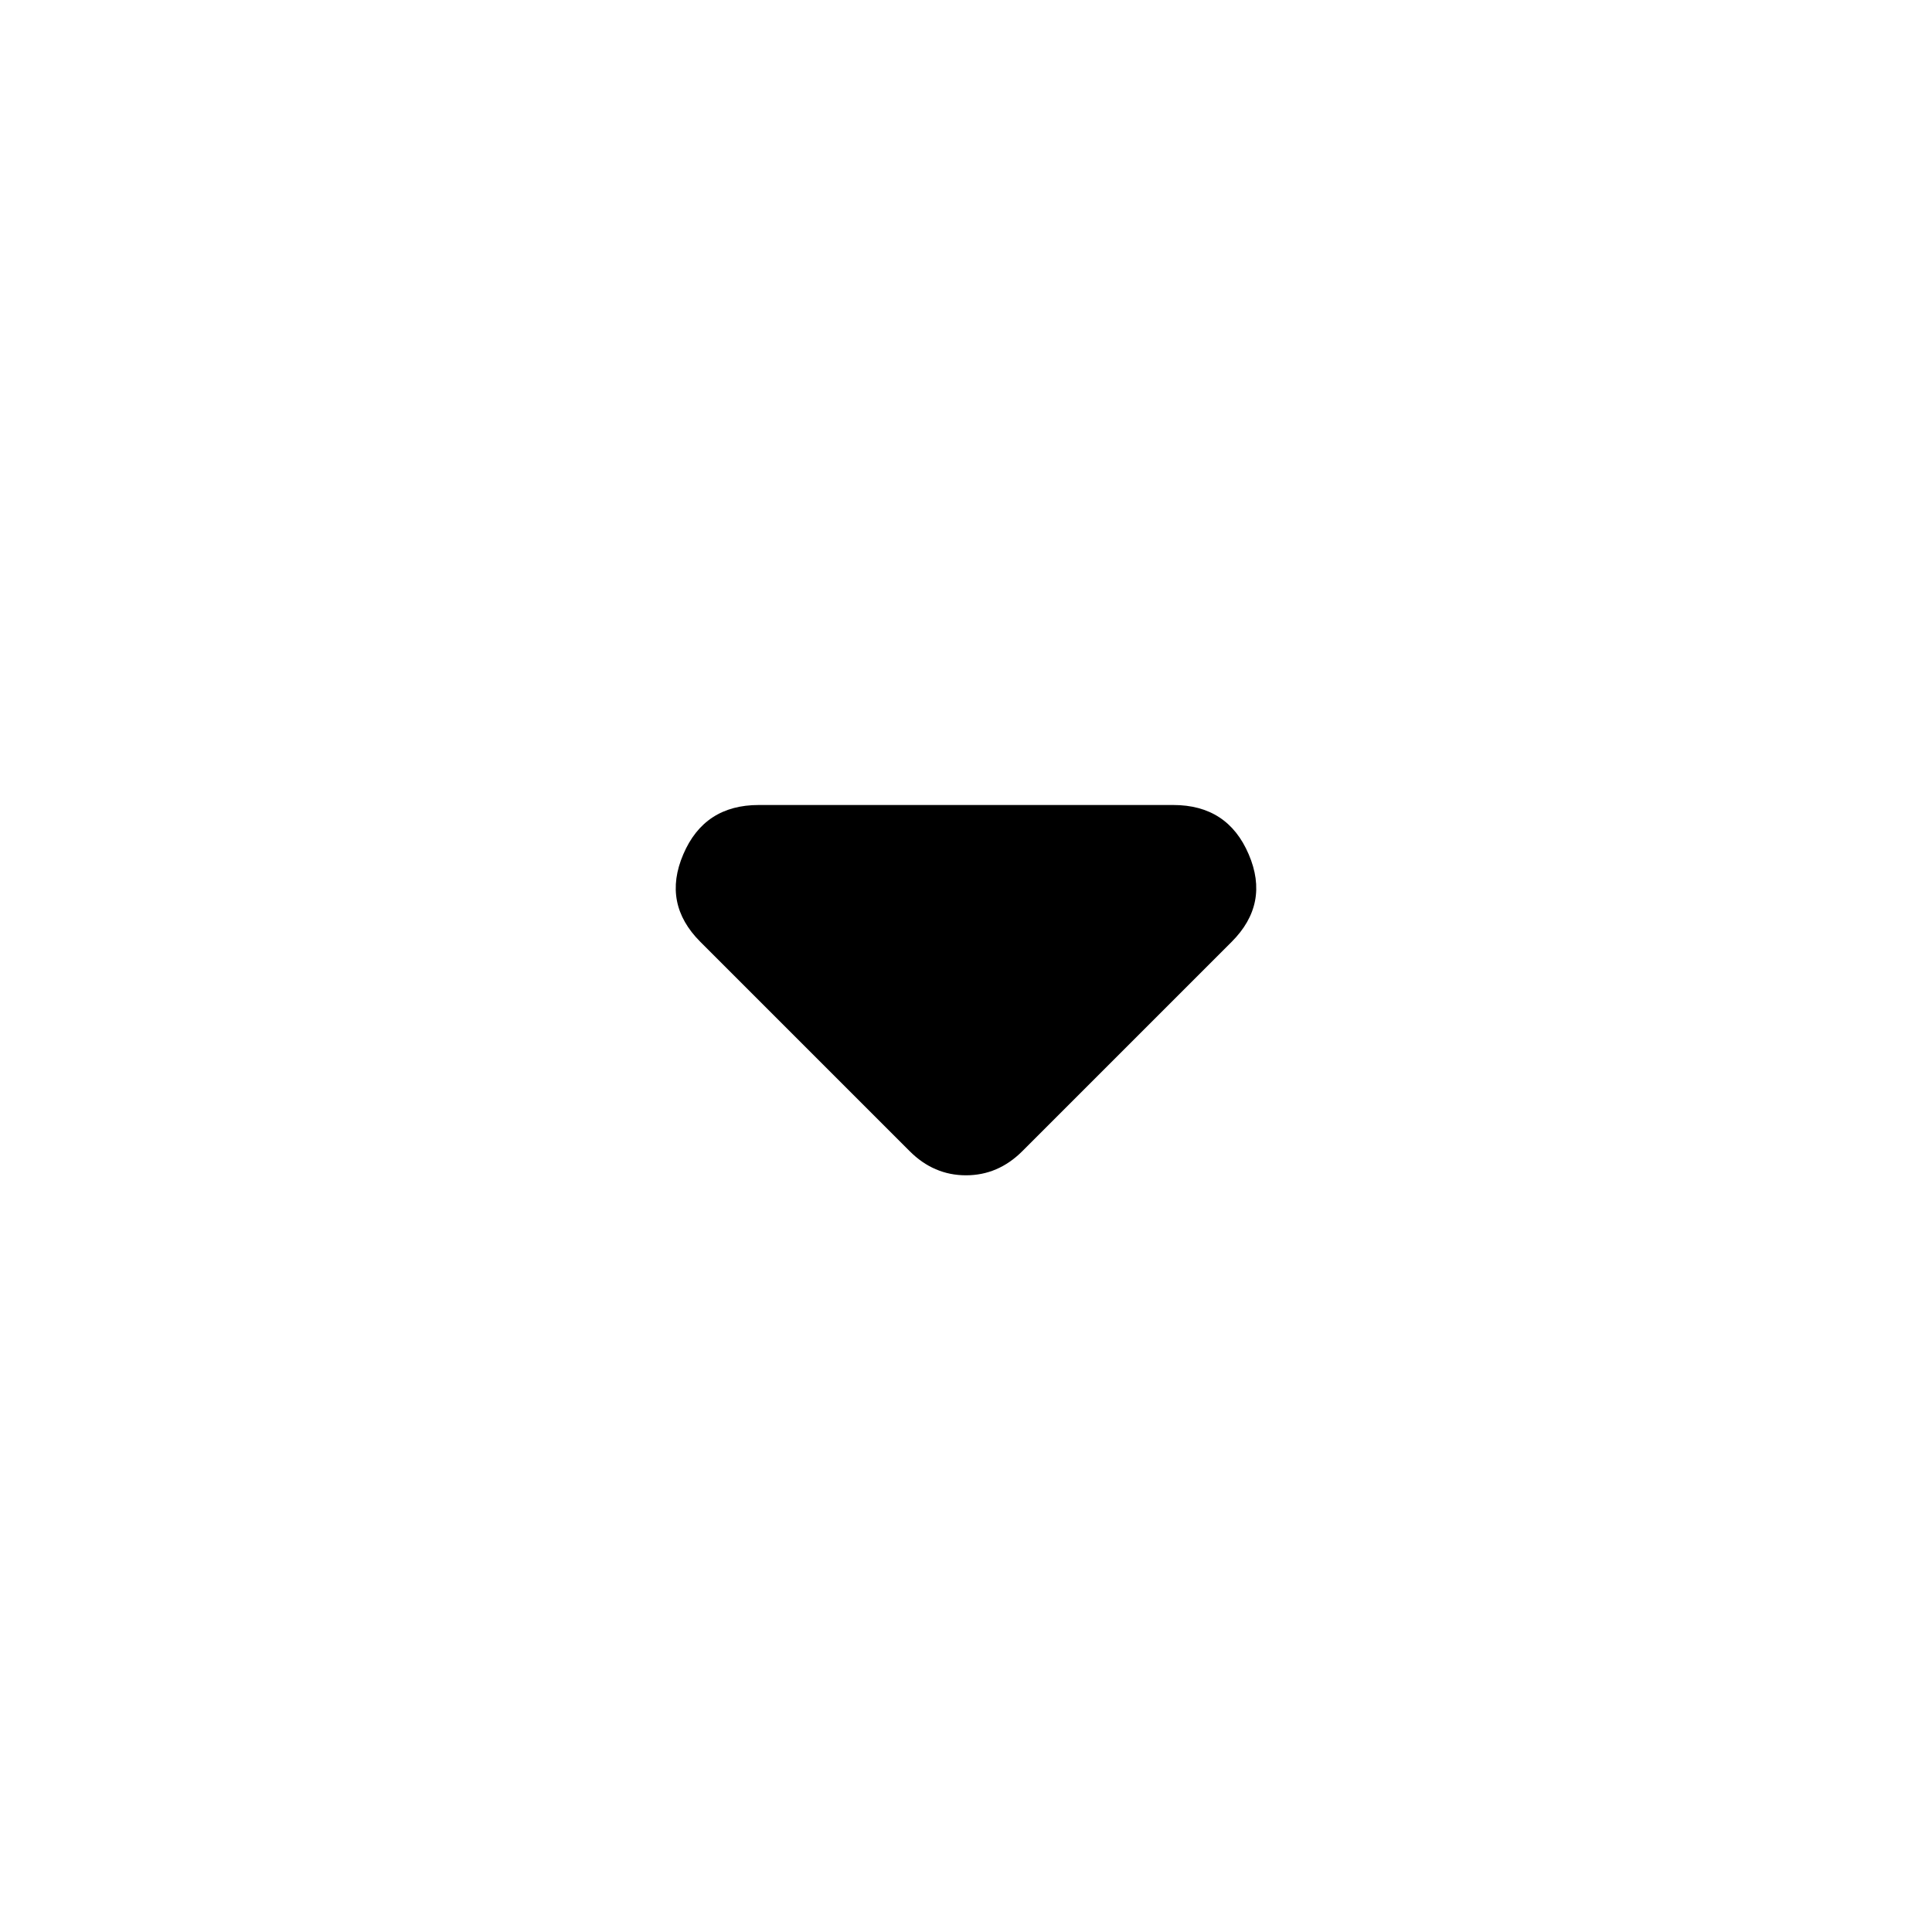
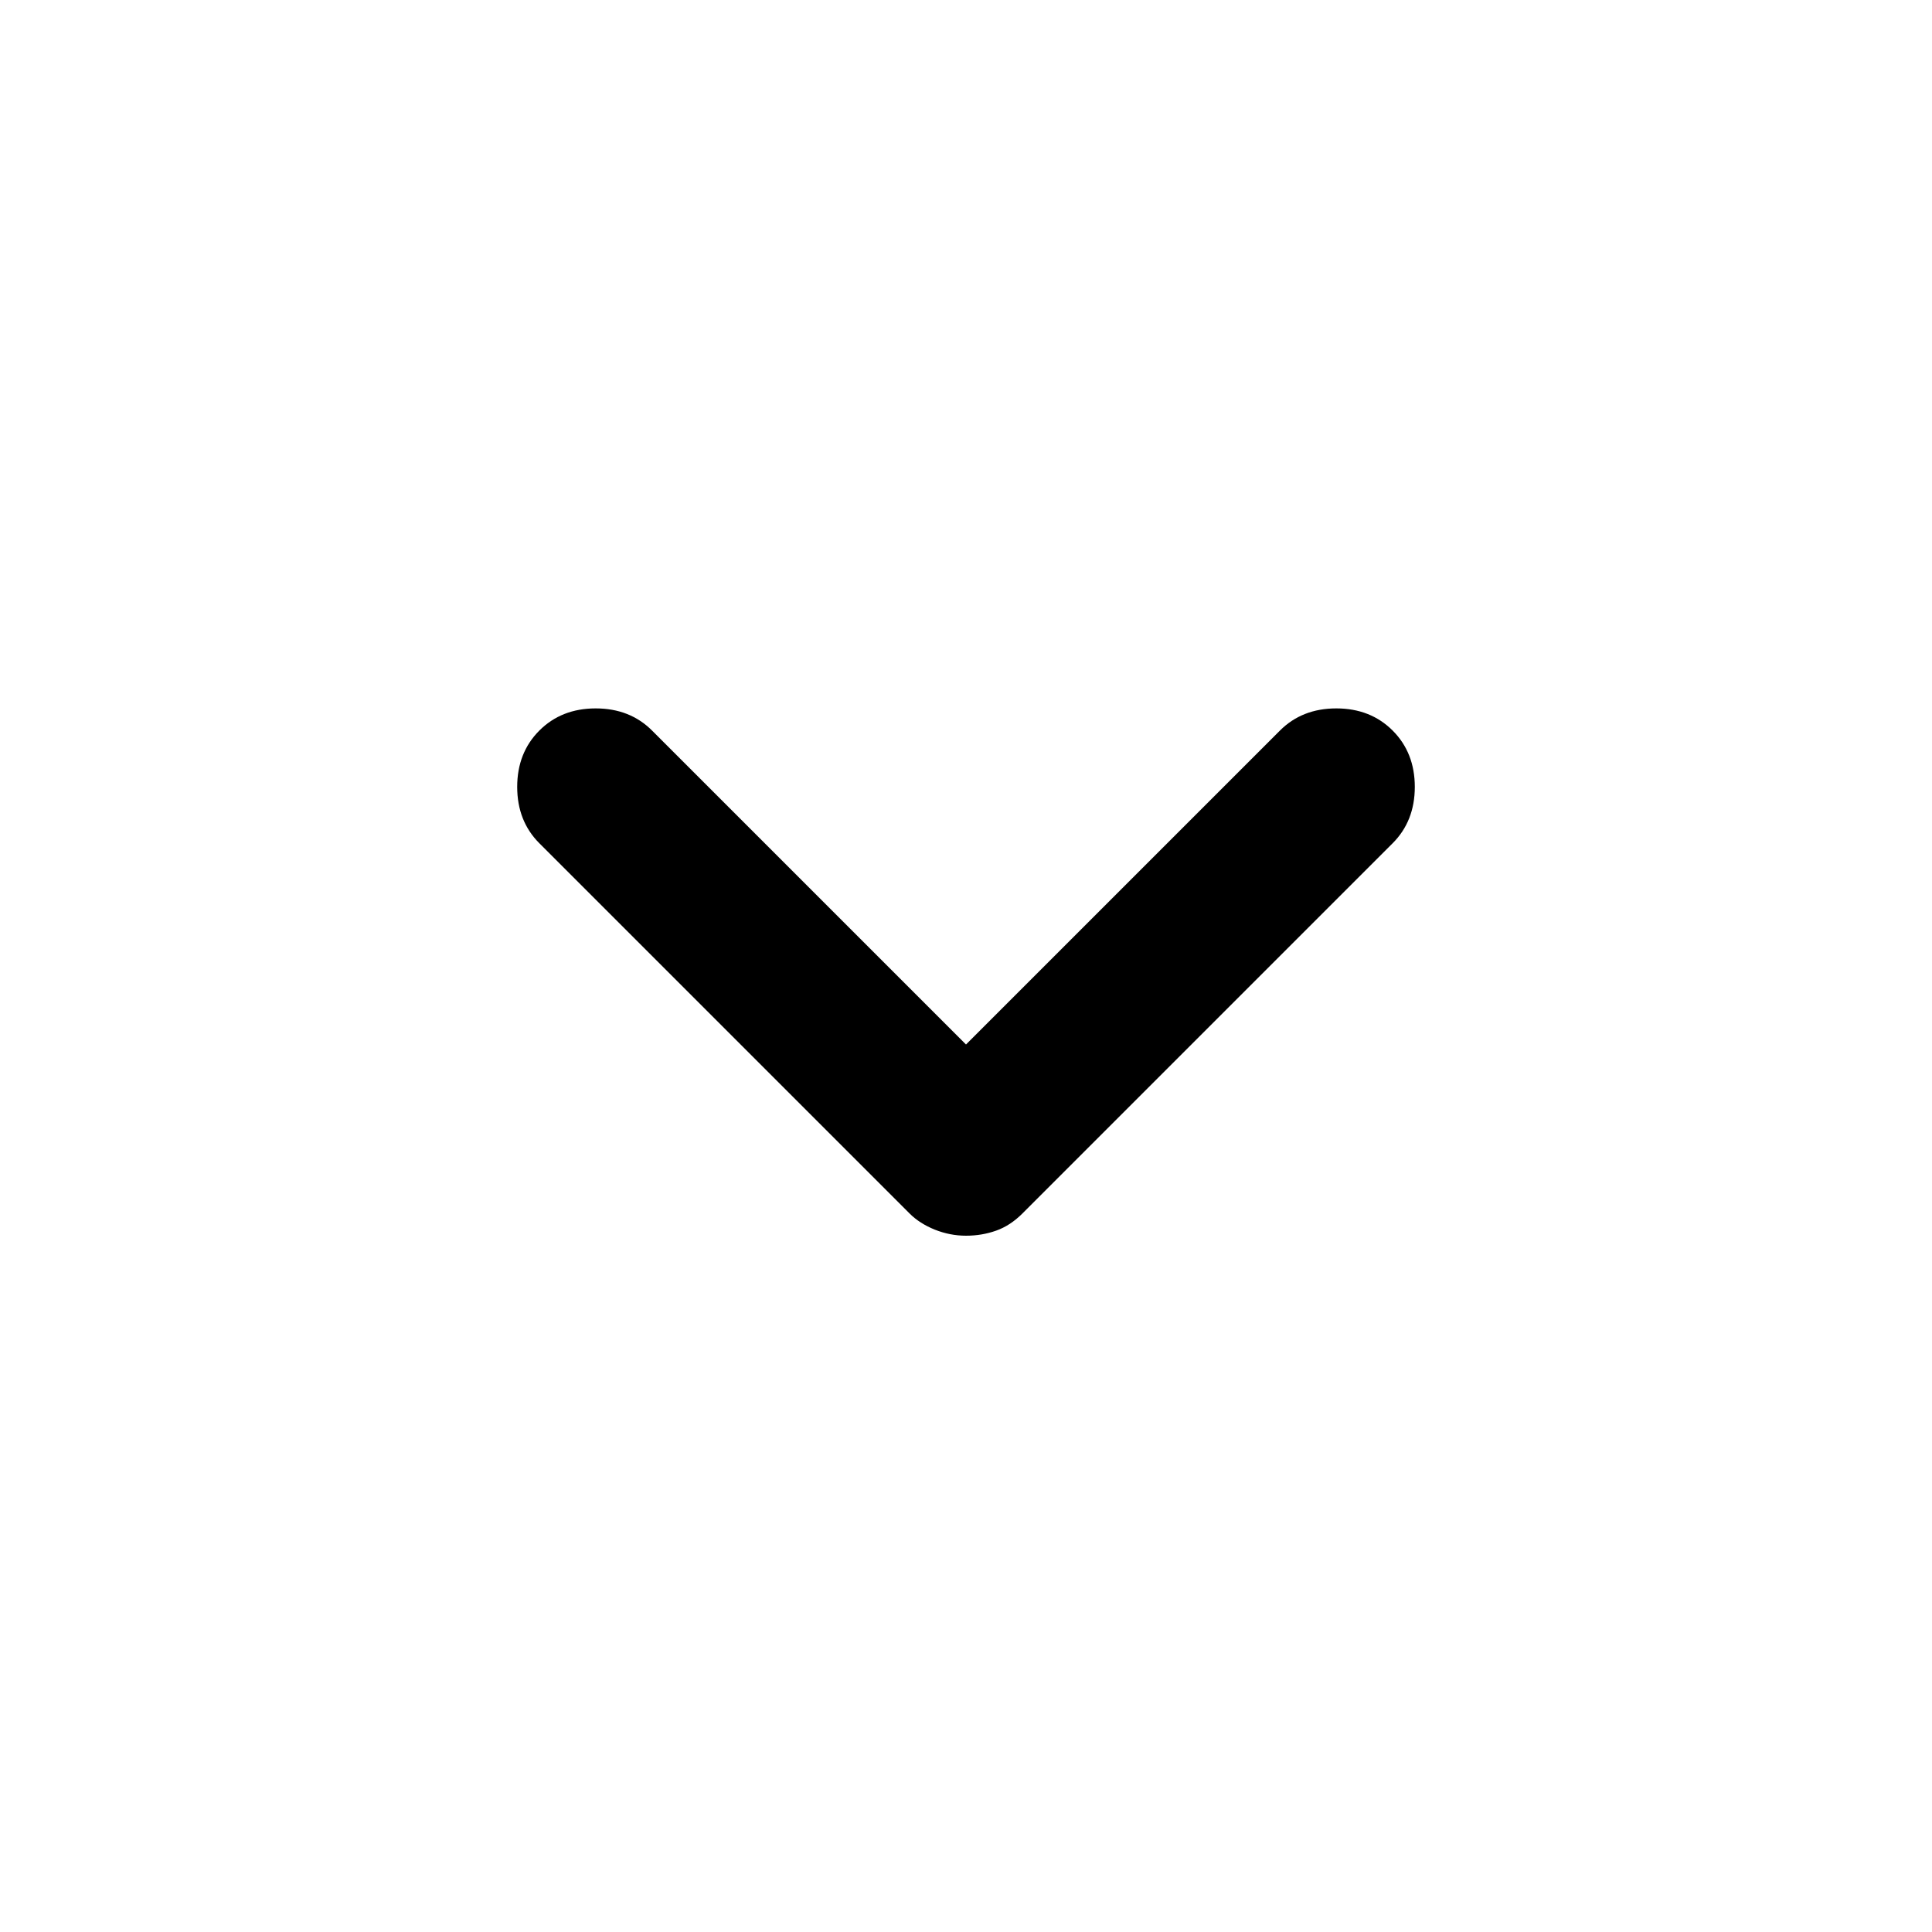
<svg xmlns="http://www.w3.org/2000/svg" width="30" height="30" viewBox="0 0 30 30" fill="none">
-   <mask id="mask0_235_344" style="mask-type:alpha" maskUnits="userSpaceOnUse" x="0" y="0" width="30" height="30">
+   <mask id="mask0_235_461" style="mask-type:alpha" maskUnits="userSpaceOnUse" x="0" y="0" width="30" height="30">
    <rect width="30" height="30" fill="#D9D9D9" />
  </mask>
-   <g mask="url(#mask0_235_344)">
-     <path d="M14.125 17.875L10.875 14.625C10.479 14.229 10.391 13.776 10.61 13.266C10.828 12.755 11.219 12.5 11.781 12.5H18.219C18.781 12.5 19.172 12.755 19.39 13.266C19.609 13.776 19.521 14.229 19.125 14.625L15.875 17.875C15.75 18 15.614 18.094 15.469 18.156C15.323 18.219 15.166 18.25 15 18.25C14.833 18.25 14.677 18.219 14.531 18.156C14.385 18.094 14.25 18 14.125 17.875Z" fill="black" />
+   <g mask="url(#mask0_235_461)">
+     <path d="M15 19.188C14.833 19.188 14.672 19.156 14.516 19.094C14.36 19.031 14.229 18.948 14.125 18.844L8.375 13.094C8.146 12.865 8.031 12.573 8.031 12.219C8.031 11.865 8.146 11.573 8.375 11.344C8.604 11.115 8.896 11 9.25 11C9.604 11 9.896 11.115 10.125 11.344L15 16.219L19.875 11.344C20.104 11.115 20.396 11 20.75 11C21.104 11 21.396 11.115 21.625 11.344C21.854 11.573 21.969 11.865 21.969 12.219C21.969 12.573 21.854 12.865 21.625 13.094L15.875 18.844C15.75 18.969 15.615 19.057 15.469 19.109C15.323 19.161 15.167 19.188 15 19.188Z" fill="black" />
  </g>
</svg>
